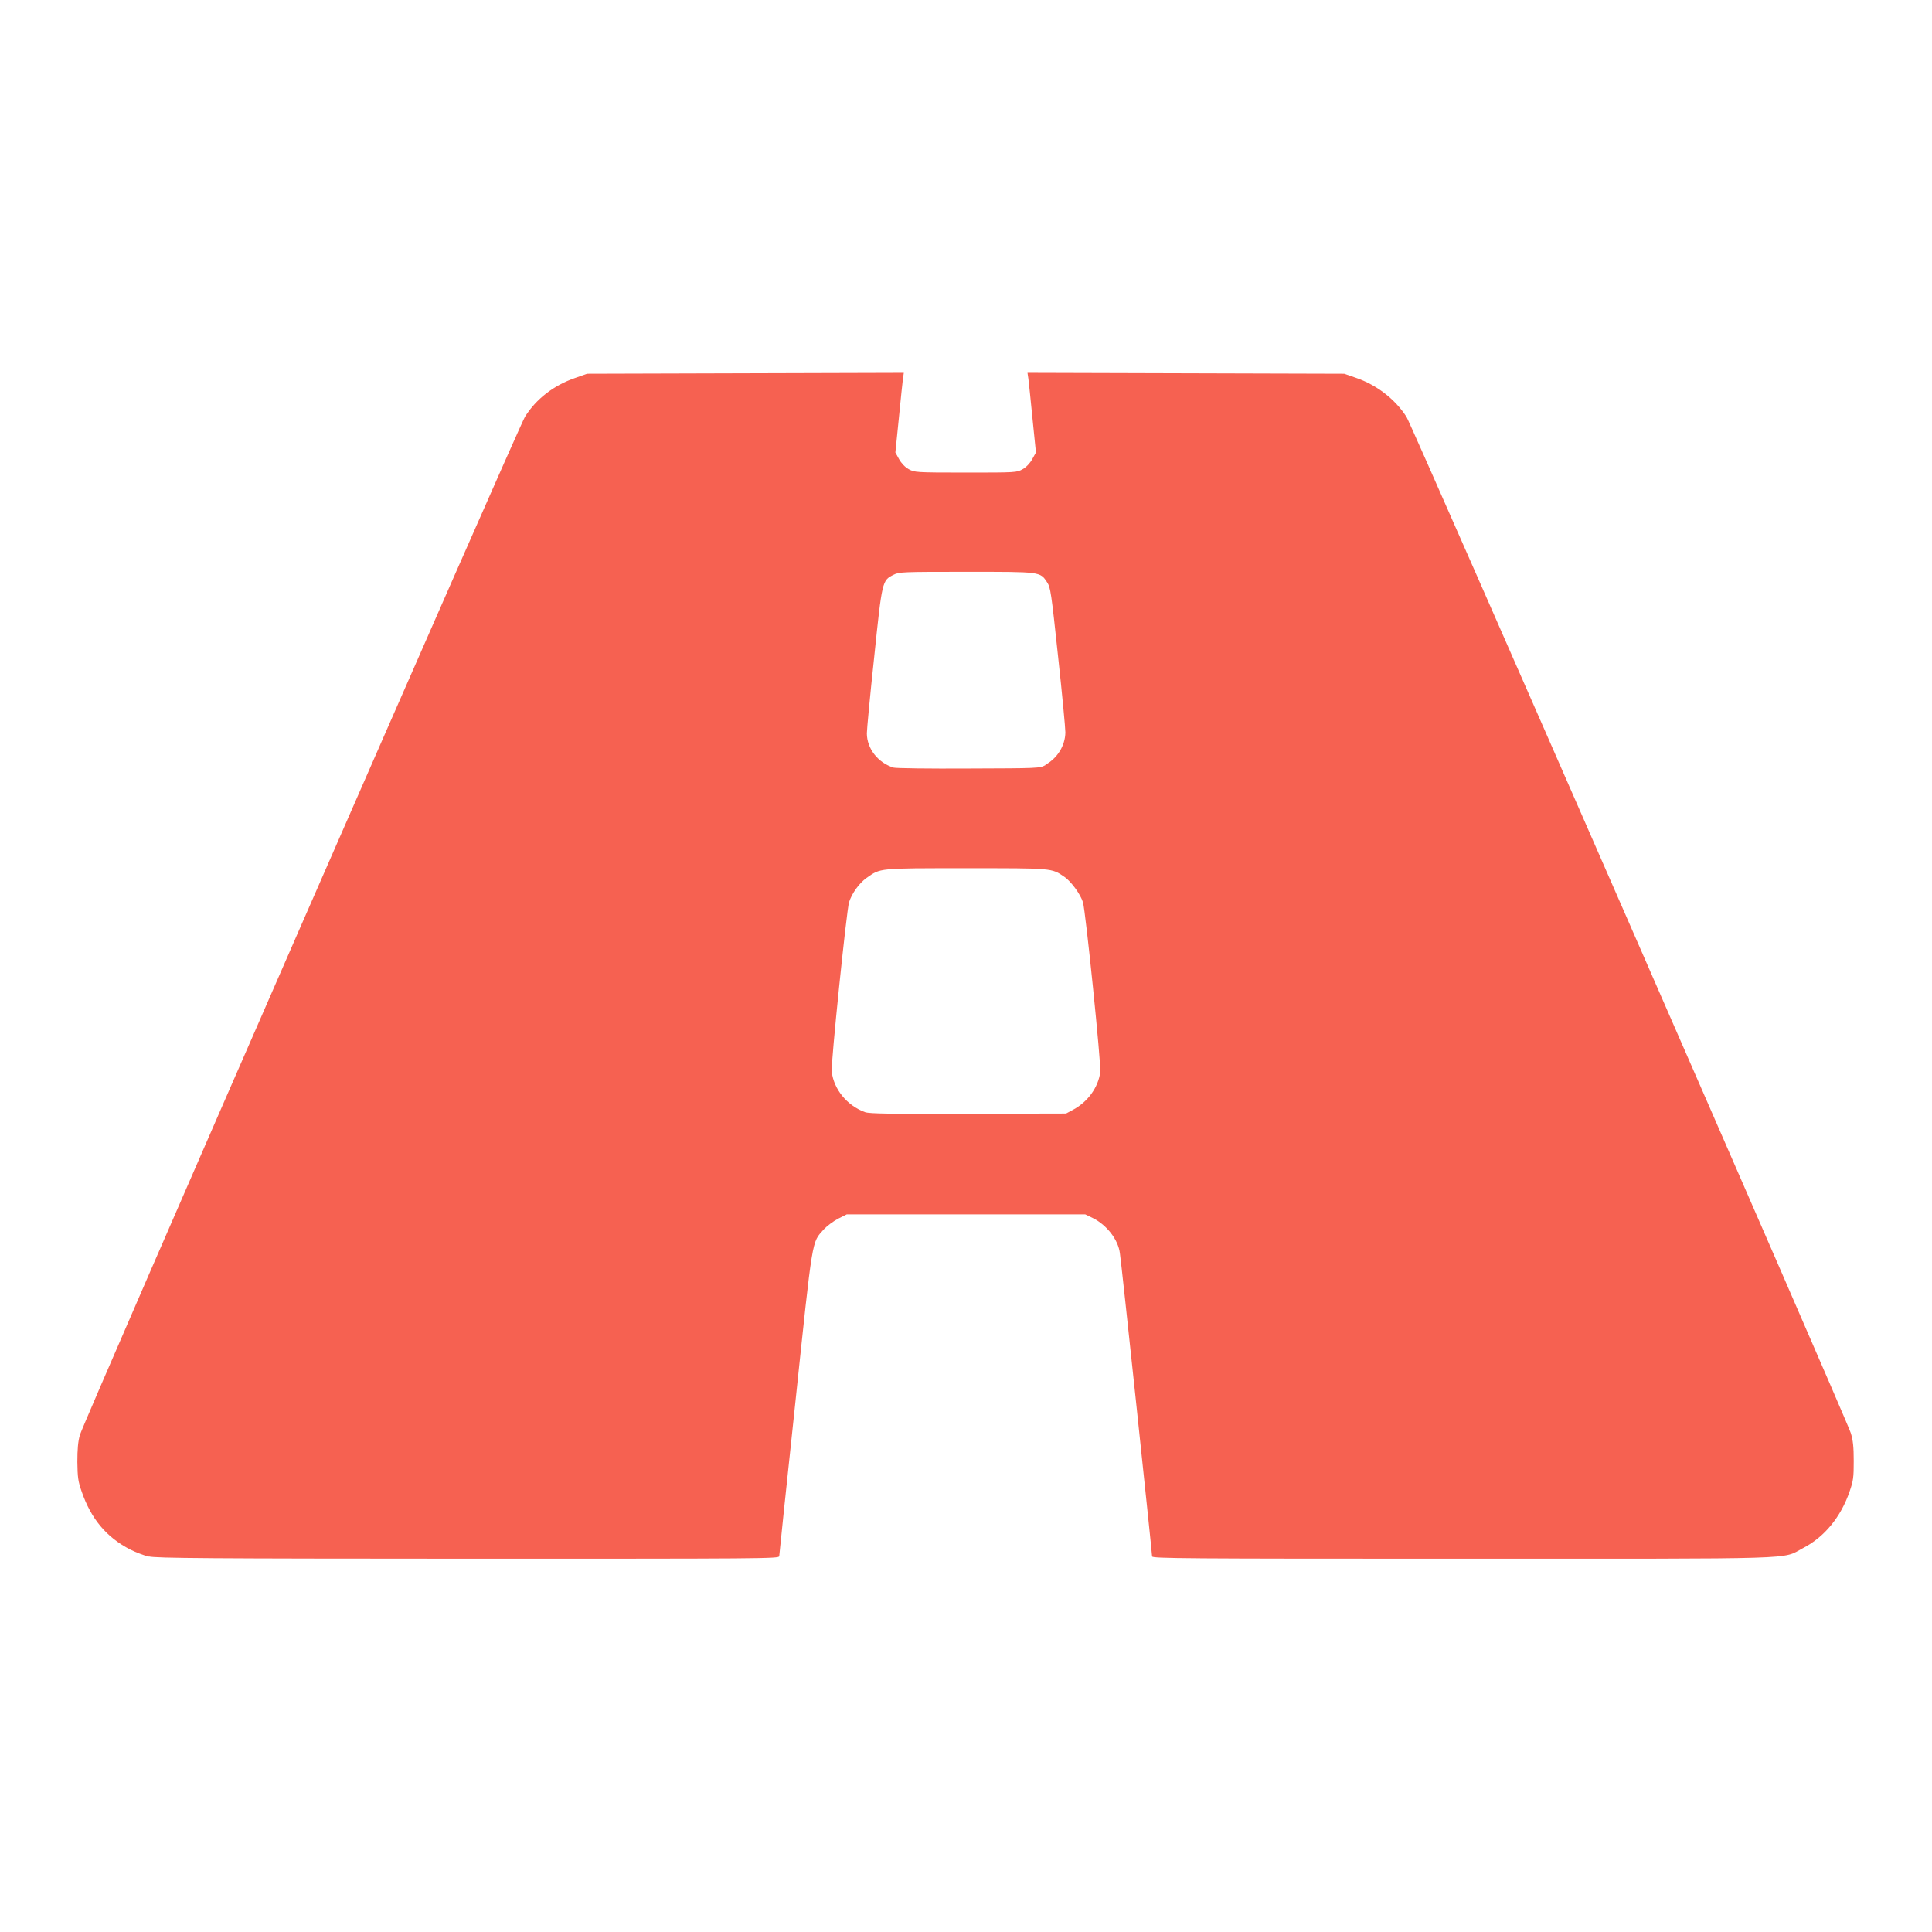
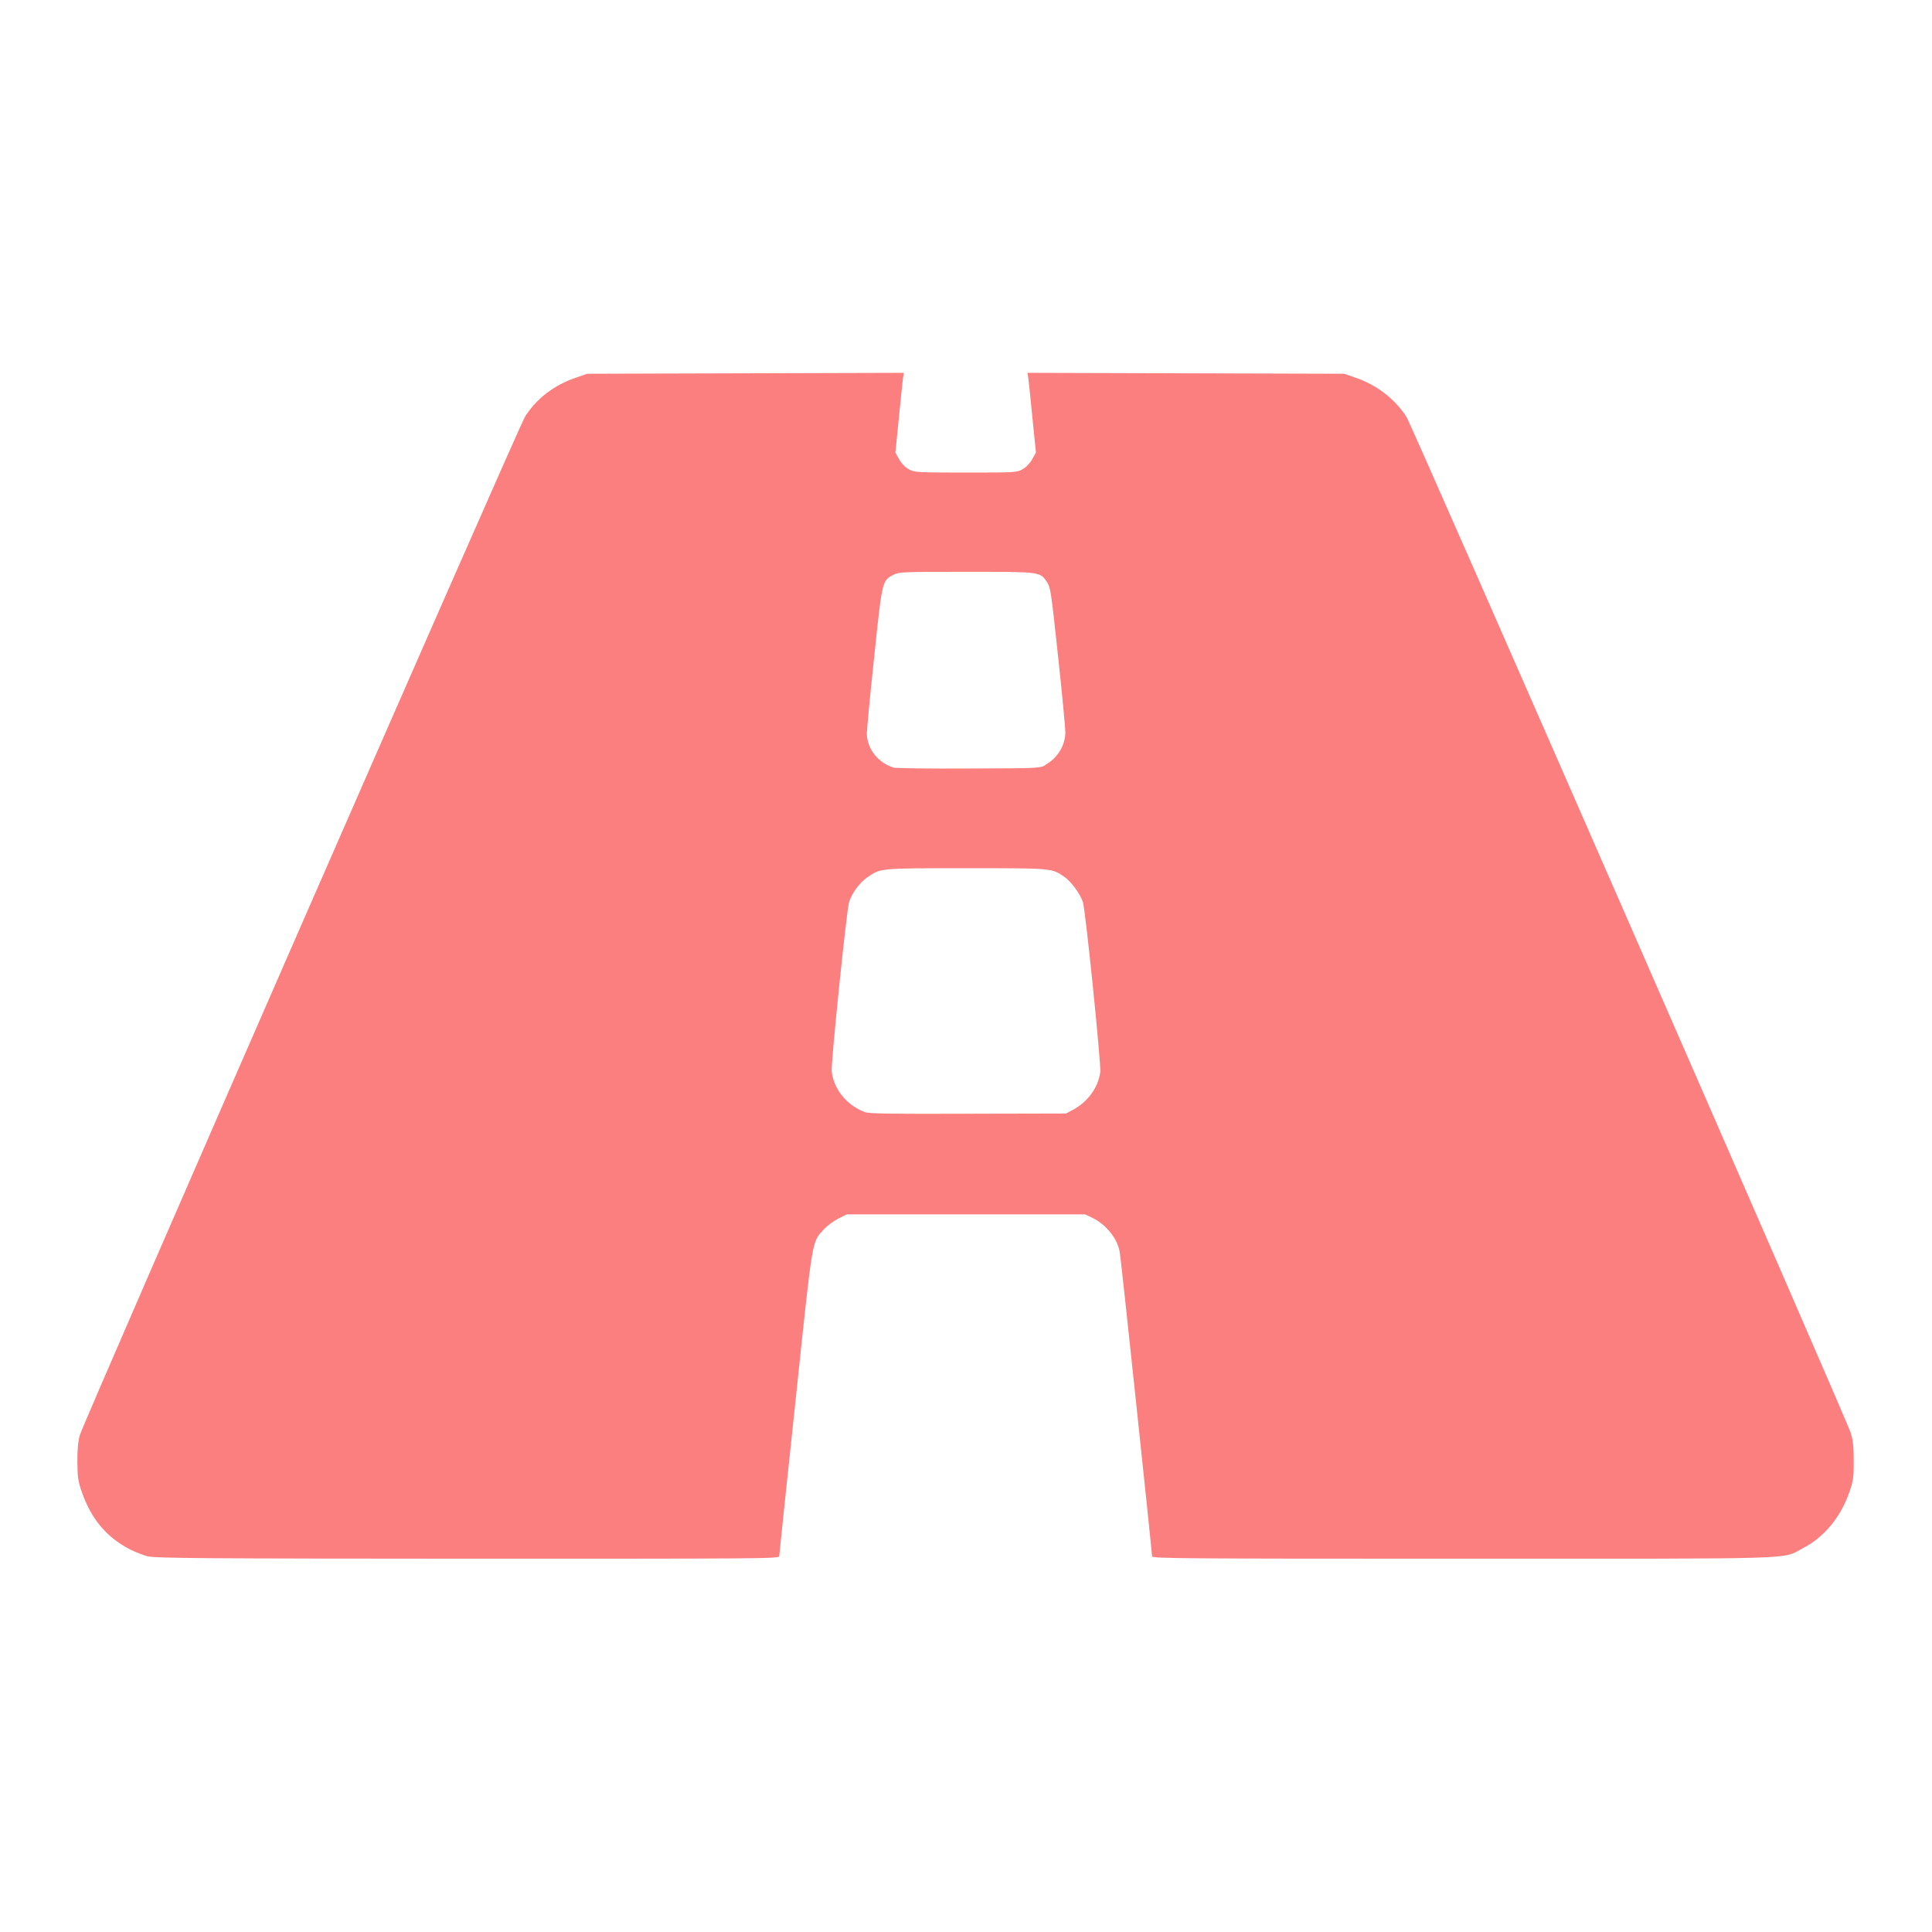
<svg xmlns="http://www.w3.org/2000/svg" width="32" height="32" viewBox="0 0 8.467 8.467" version="1.1" id="svg5" xml:space="preserve">
  <defs id="defs2" />
  <g id="layer1">
-     <path style="fill:#f66151;stroke-width:0.006" d="M 0.652,6.822 C 0.632,6.817 0.595,6.803 0.571,6.791 0.466,6.737 0.399,6.656 0.358,6.537 0.342,6.492 0.34,6.474 0.339,6.407 0.339,6.352 0.342,6.317 0.35,6.289 0.366,6.232 2.273,1.87 2.301,1.826 2.35,1.748 2.427,1.689 2.519,1.657 l 0.054,-0.019 0.694,-0.002 0.694,-0.002 -0.004,0.027 c -0.002,0.015 -0.01,0.093 -0.018,0.174 l -0.015,0.148 0.016,0.029 c 0.01,0.018 0.026,0.035 0.042,0.044 0.026,0.014 0.029,0.015 0.25,0.015 0.221,0 0.225,-2.154e-4 0.25,-0.015 0.016,-0.009 0.032,-0.026 0.042,-0.044 l 0.016,-0.029 -0.015,-0.148 c -0.008,-0.081 -0.016,-0.16 -0.018,-0.174 l -0.004,-0.027 0.694,0.002 0.694,0.002 0.052,0.018 c 0.09,0.031 0.171,0.093 0.221,0.171 0.025,0.04 1.928,4.391 1.947,4.453 0.01,0.032 0.013,0.061 0.013,0.123 1.304e-4,0.072 -0.002,0.087 -0.018,0.133 -0.038,0.112 -0.111,0.201 -0.205,0.249 -0.095,0.05 0.022,0.046 -1.493,0.046 -1.215,8.6e-5 -1.359,-9.706e-4 -1.359,-0.01 0,-0.016 -0.136,-1.304 -0.141,-1.328 C 4.901,5.433 4.85,5.368 4.789,5.338 L 4.756,5.322 H 4.234 3.711 l -0.038,0.019 c -0.021,0.011 -0.049,0.032 -0.063,0.047 -0.053,0.06 -0.047,0.023 -0.124,0.755 -0.039,0.366 -0.071,0.671 -0.071,0.677 -6.7e-5,0.011 -0.069,0.011 -1.363,0.011 -1.137,-4.517e-4 -1.369,-0.002 -1.4,-0.01 z M 4.7,4.865 C 4.767,4.83 4.813,4.766 4.822,4.698 4.826,4.663 4.758,3.995 4.746,3.954 4.735,3.919 4.695,3.864 4.665,3.843 4.608,3.804 4.615,3.805 4.233,3.805 c -0.388,0 -0.373,-0.001 -0.436,0.043 -0.032,0.023 -0.064,0.068 -0.076,0.106 -0.011,0.036 -0.08,0.708 -0.076,0.742 0.009,0.078 0.067,0.149 0.146,0.178 0.019,0.007 0.113,0.008 0.452,0.007 l 0.429,-0.001 z M 4.581,3.352 c 0.053,-0.029 0.087,-0.084 0.088,-0.142 5.85e-5,-0.018 -0.014,-0.168 -0.032,-0.333 -0.03,-0.282 -0.033,-0.302 -0.048,-0.325 -0.031,-0.047 -0.026,-0.046 -0.355,-0.046 -0.279,0 -0.294,6.037e-4 -0.318,0.013 -0.05,0.025 -0.05,0.025 -0.085,0.362 -0.018,0.167 -0.032,0.317 -0.032,0.333 3.222e-4,0.067 0.049,0.129 0.117,0.15 0.009,0.003 0.157,0.005 0.328,0.004 0.306,-0.001 0.312,-0.001 0.338,-0.015 z" id="path2751" />
+     <path style="fill:#fc7f7f;stroke-width:0.006;fill-opacity:1" d="M 0.652,6.822 C 0.632,6.817 0.595,6.803 0.571,6.791 0.466,6.737 0.399,6.656 0.358,6.537 0.342,6.492 0.34,6.474 0.339,6.407 0.339,6.352 0.342,6.317 0.35,6.289 0.366,6.232 2.273,1.87 2.301,1.826 2.35,1.748 2.427,1.689 2.519,1.657 l 0.054,-0.019 0.694,-0.002 0.694,-0.002 -0.004,0.027 c -0.002,0.015 -0.01,0.093 -0.018,0.174 l -0.015,0.148 0.016,0.029 c 0.01,0.018 0.026,0.035 0.042,0.044 0.026,0.014 0.029,0.015 0.25,0.015 0.221,0 0.225,-2.154e-4 0.25,-0.015 0.016,-0.009 0.032,-0.026 0.042,-0.044 l 0.016,-0.029 -0.015,-0.148 c -0.008,-0.081 -0.016,-0.16 -0.018,-0.174 l -0.004,-0.027 0.694,0.002 0.694,0.002 0.052,0.018 c 0.09,0.031 0.171,0.093 0.221,0.171 0.025,0.04 1.928,4.391 1.947,4.453 0.01,0.032 0.013,0.061 0.013,0.123 1.304e-4,0.072 -0.002,0.087 -0.018,0.133 -0.038,0.112 -0.111,0.201 -0.205,0.249 -0.095,0.05 0.022,0.046 -1.493,0.046 -1.215,8.6e-5 -1.359,-9.706e-4 -1.359,-0.01 0,-0.016 -0.136,-1.304 -0.141,-1.328 C 4.901,5.433 4.85,5.368 4.789,5.338 L 4.756,5.322 H 4.234 3.711 l -0.038,0.019 c -0.021,0.011 -0.049,0.032 -0.063,0.047 -0.053,0.06 -0.047,0.023 -0.124,0.755 -0.039,0.366 -0.071,0.671 -0.071,0.677 -6.7e-5,0.011 -0.069,0.011 -1.363,0.011 -1.137,-4.517e-4 -1.369,-0.002 -1.4,-0.01 z M 4.7,4.865 C 4.767,4.83 4.813,4.766 4.822,4.698 4.826,4.663 4.758,3.995 4.746,3.954 4.735,3.919 4.695,3.864 4.665,3.843 4.608,3.804 4.615,3.805 4.233,3.805 c -0.388,0 -0.373,-0.001 -0.436,0.043 -0.032,0.023 -0.064,0.068 -0.076,0.106 -0.011,0.036 -0.08,0.708 -0.076,0.742 0.009,0.078 0.067,0.149 0.146,0.178 0.019,0.007 0.113,0.008 0.452,0.007 l 0.429,-0.001 z M 4.581,3.352 c 0.053,-0.029 0.087,-0.084 0.088,-0.142 5.85e-5,-0.018 -0.014,-0.168 -0.032,-0.333 -0.03,-0.282 -0.033,-0.302 -0.048,-0.325 -0.031,-0.047 -0.026,-0.046 -0.355,-0.046 -0.279,0 -0.294,6.037e-4 -0.318,0.013 -0.05,0.025 -0.05,0.025 -0.085,0.362 -0.018,0.167 -0.032,0.317 -0.032,0.333 3.222e-4,0.067 0.049,0.129 0.117,0.15 0.009,0.003 0.157,0.005 0.328,0.004 0.306,-0.001 0.312,-0.001 0.338,-0.015 z" id="path2751" />
  </g>
</svg>
